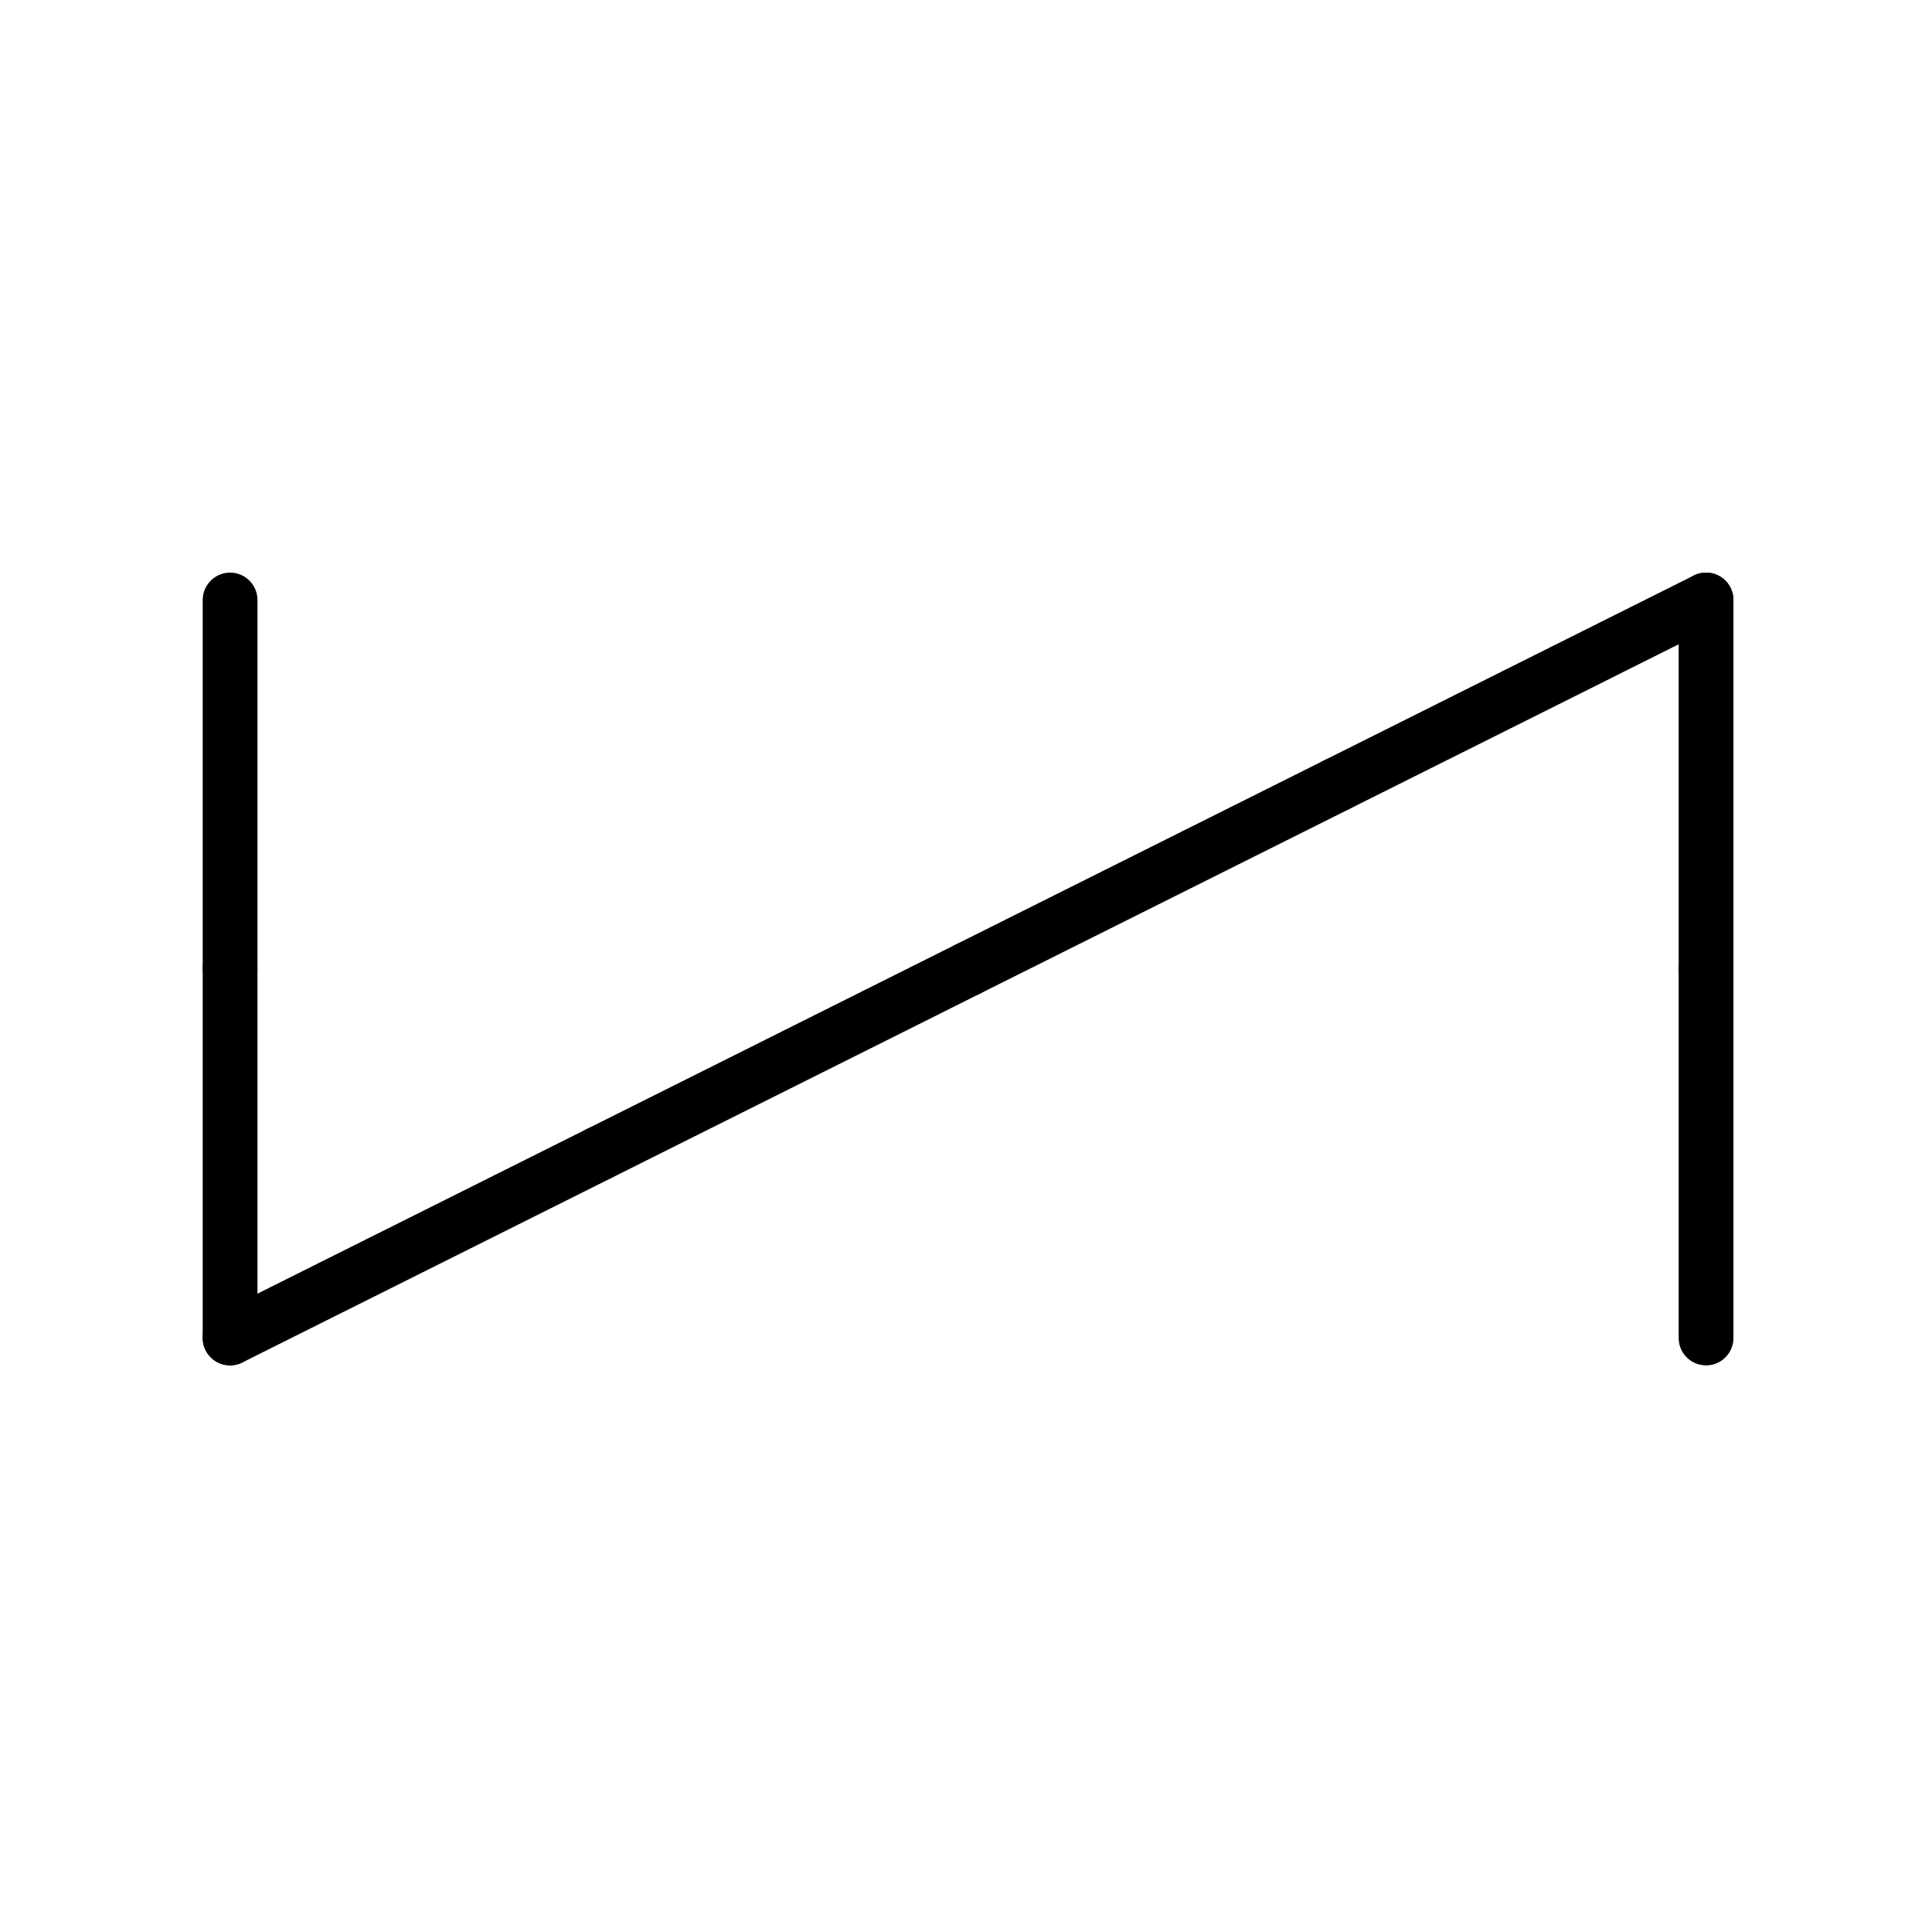
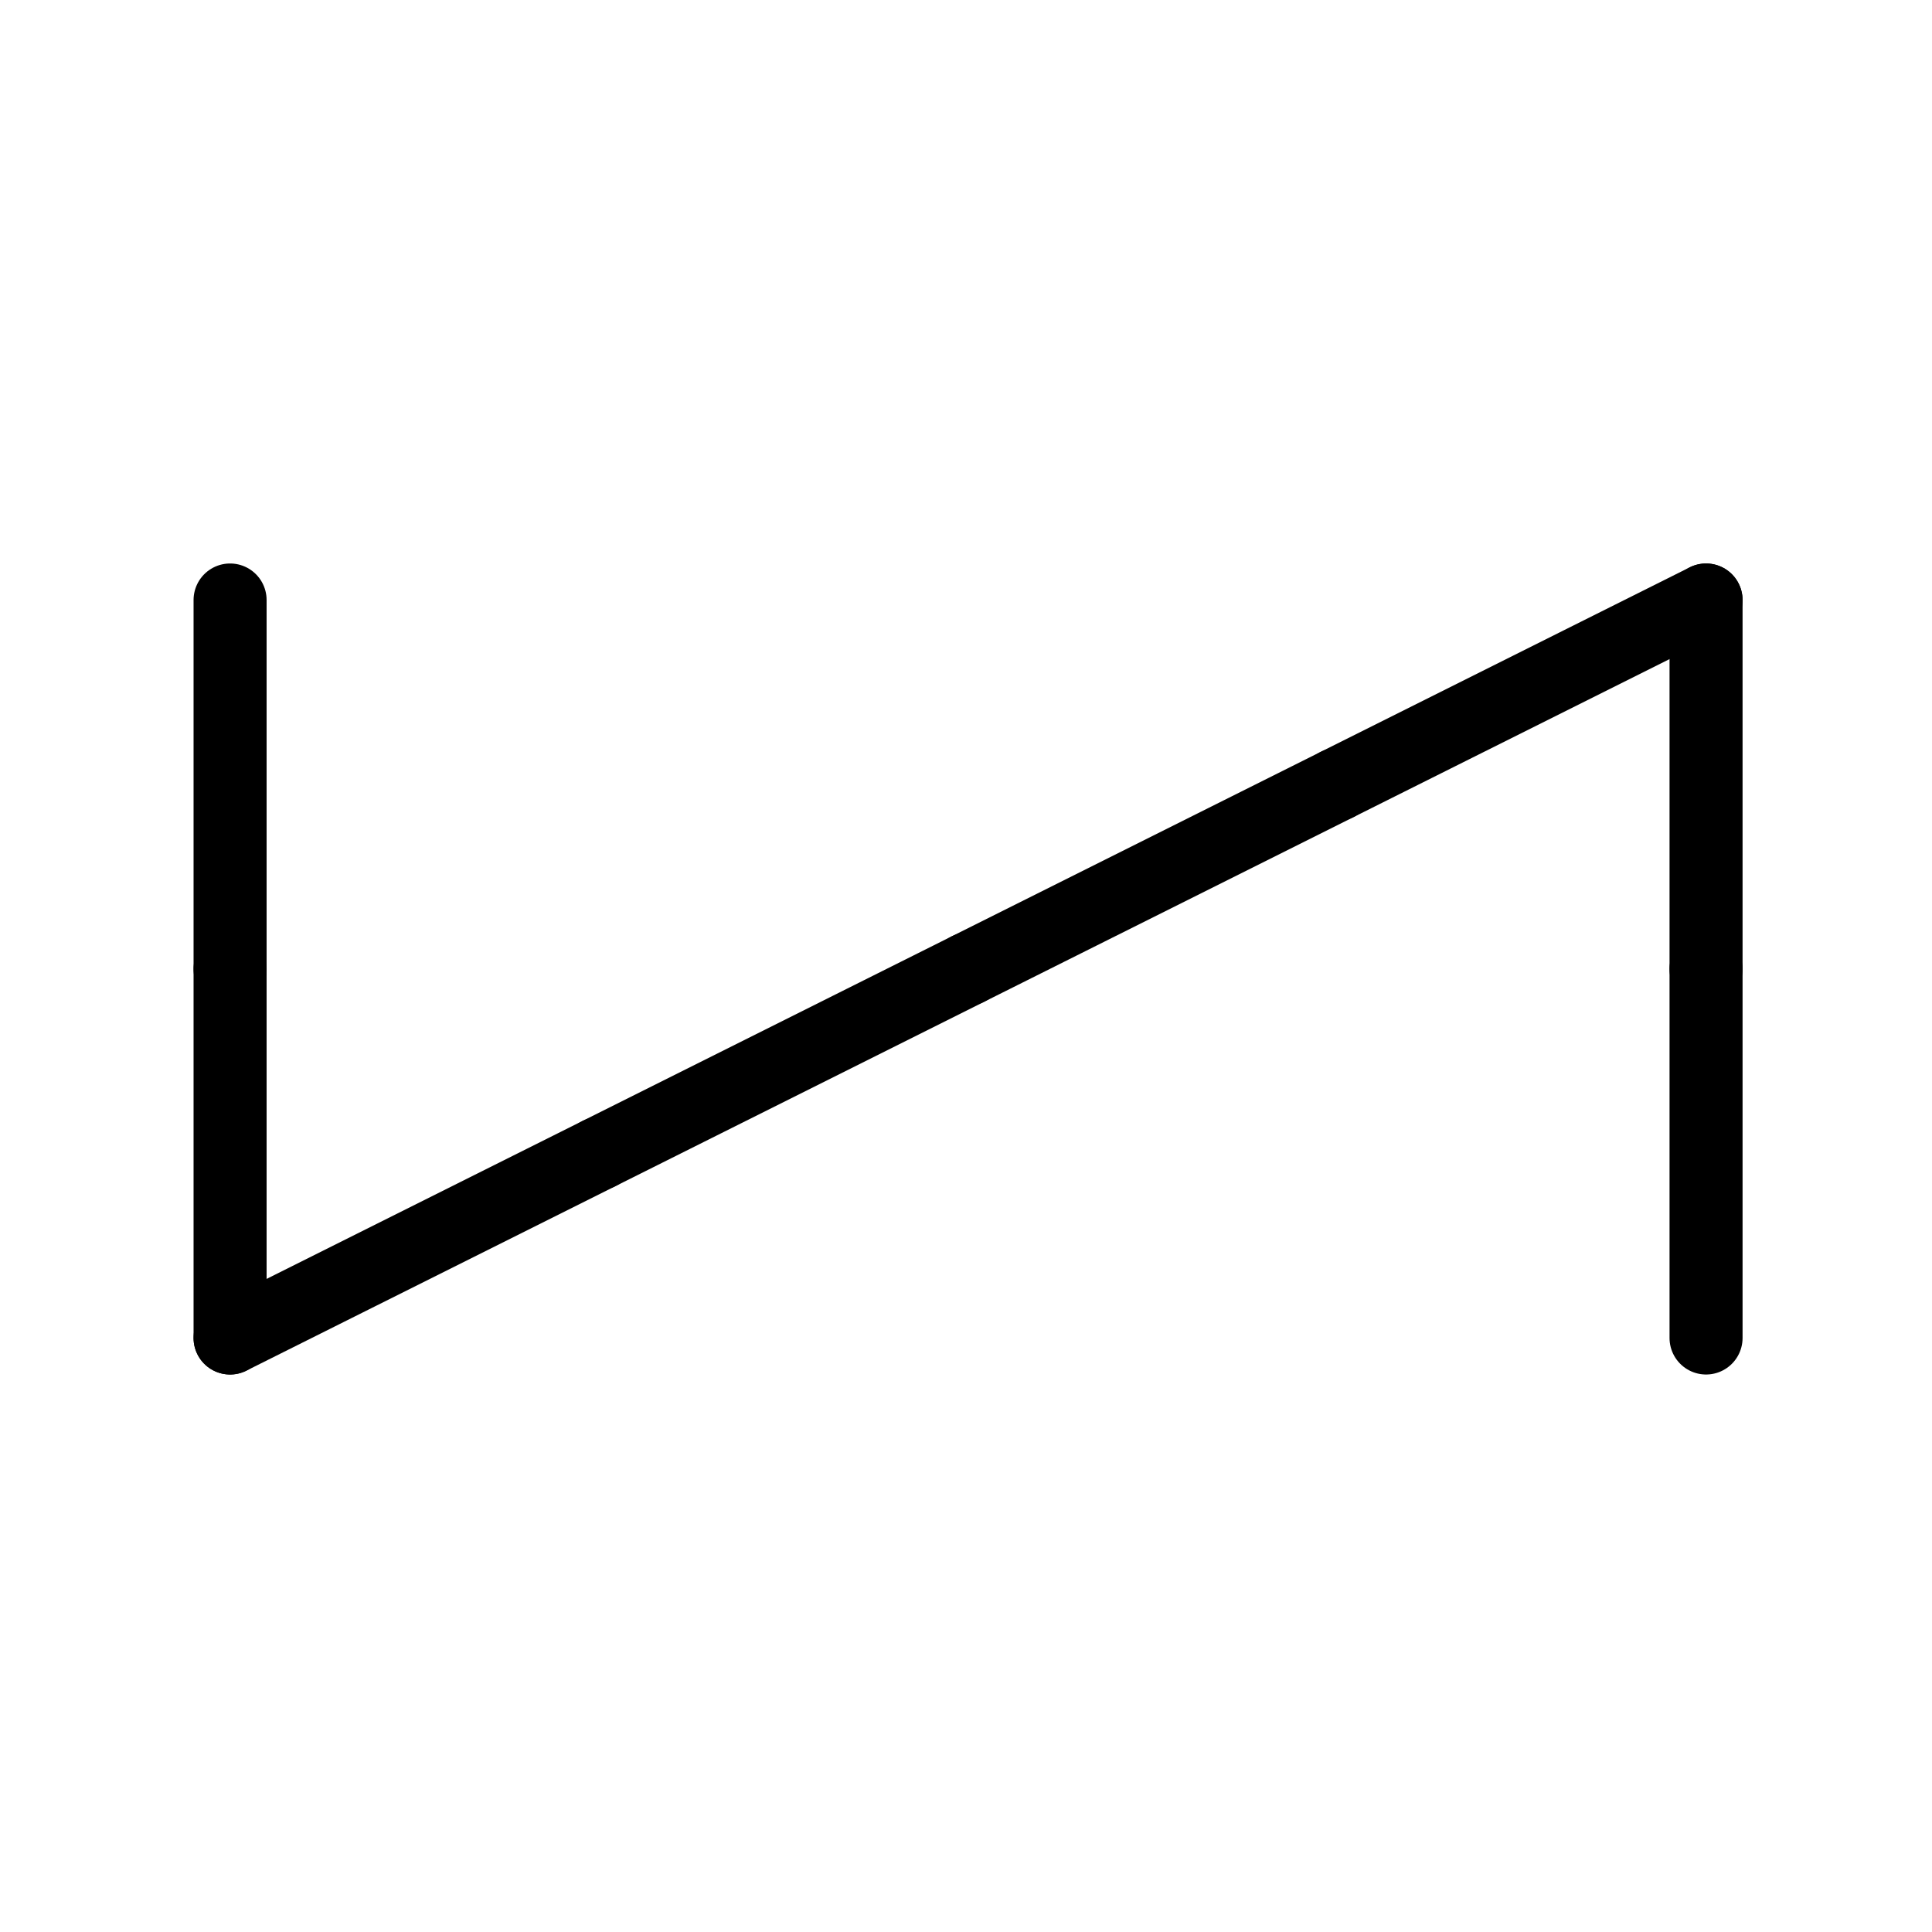
<svg xmlns="http://www.w3.org/2000/svg" viewBox="0 0 100 100" width="100" height="100" version="1.1" id="svg1059">
  <defs id="defs991">
    <marker id="DistanceX" orient="auto" refX="0" refY="0" style="overflow:visible">
      <path d="M 3,-3 -3,3 M 0,-5 V 5" style="stroke:#000000;stroke-width:0.5" id="path979" />
    </marker>
    <pattern id="Hatch" patternUnits="userSpaceOnUse" width="8" height="8" x="0" y="0">
      <path d="M8 4 l-4,4" stroke="#000000" stroke-width="0.25" linecap="square" id="path982" />
      <path d="M6 2 l-4,4" stroke="#000000" stroke-width="0.25" linecap="square" id="path984" />
      <path d="M4 0 l-4,4" stroke="#000000" stroke-width="0.25" linecap="square" id="path986" />
    </pattern>
    <symbol id="*MODEL_SPACE" />
    <symbol id="*PAPER_SPACE" />
  </defs>
  <g id="g1057">
-     <path style="fill:none;stroke:#000000;stroke-width:2.835;stroke-miterlimit:4;stroke-dasharray:none;stroke-linejoin:round;stroke-linecap:round" d="M 69.206,40.606 88.305,31.056" id="path1001" />
-     <path style="fill:none;stroke:#000000;stroke-width:2.835;stroke-miterlimit:4;stroke-dasharray:none;stroke-linejoin:round;stroke-linecap:round" d="M 11.909,50.155 V 69.254" id="path1019" />
-     <path style="fill:none;stroke:#000000;stroke-width:2.835;stroke-miterlimit:4;stroke-dasharray:none;stroke-linejoin:round;stroke-linecap:round" d="M 11.909,69.254 31.008,59.705" id="path1021" />
-     <path style="fill:none;stroke:#000000;stroke-width:2.835;stroke-miterlimit:4;stroke-dasharray:none;stroke-linejoin:round;stroke-linecap:round" d="m 11.909,31.056 v 19.099" id="path1023" />
-     <path style="fill:none;stroke:#000000;stroke-width:2.835;stroke-miterlimit:4;stroke-dasharray:none;stroke-linejoin:round;stroke-linecap:round" d="M 31.008,59.705 50.107,50.155" id="path1031" />
-     <path style="fill:none;stroke:#000000;stroke-width:2.835;stroke-miterlimit:4;stroke-dasharray:none;stroke-linejoin:round;stroke-linecap:round" d="M 88.305,69.254 V 50.155" id="path1039" />
-     <path style="fill:none;stroke:#000000;stroke-width:2.835;stroke-miterlimit:4;stroke-dasharray:none;stroke-linejoin:round;stroke-linecap:round" d="M 88.305,50.155 V 31.056" id="path1041" />
-     <path style="fill:none;stroke:#000000;stroke-width:2.835;stroke-miterlimit:4;stroke-dasharray:none;stroke-linejoin:round;stroke-linecap:round" d="M 50.107,50.155 69.206,40.606" id="path1045" />
+     <path style="fill:none;stroke:#000000;stroke-width:3.78;stroke-miterlimit:4;stroke-dasharray:none;stroke-linejoin:round;stroke-linecap:round" d="M 69.206,40.606 88.305,31.056" id="path1001" />
+     <path style="fill:none;stroke:#000000;stroke-width:3.78;stroke-miterlimit:4;stroke-dasharray:none;stroke-linejoin:round;stroke-linecap:round" d="M 11.909,50.155 V 69.254" id="path1019" />
+     <path style="fill:none;stroke:#000000;stroke-width:3.78;stroke-miterlimit:4;stroke-dasharray:none;stroke-linejoin:round;stroke-linecap:round" d="M 11.909,69.254 31.008,59.705" id="path1021" />
+     <path style="fill:none;stroke:#000000;stroke-width:3.78;stroke-miterlimit:4;stroke-dasharray:none;stroke-linejoin:round;stroke-linecap:round" d="m 11.909,31.056 v 19.099" id="path1023" />
+     <path style="fill:none;stroke:#000000;stroke-width:3.78;stroke-miterlimit:4;stroke-dasharray:none;stroke-linejoin:round;stroke-linecap:round" d="M 31.008,59.705 50.107,50.155" id="path1031" />
+     <path style="fill:none;stroke:#000000;stroke-width:3.78;stroke-miterlimit:4;stroke-dasharray:none;stroke-linejoin:round;stroke-linecap:round" d="M 88.305,69.254 V 50.155" id="path1039" />
+     <path style="fill:none;stroke:#000000;stroke-width:3.78;stroke-miterlimit:4;stroke-dasharray:none;stroke-linejoin:round;stroke-linecap:round" d="M 88.305,50.155 V 31.056" id="path1041" />
+     <path style="fill:none;stroke:#000000;stroke-width:3.78;stroke-miterlimit:4;stroke-dasharray:none;stroke-linejoin:round;stroke-linecap:round" d="M 50.107,50.155 69.206,40.606" id="path1045" />
  </g>
</svg>
